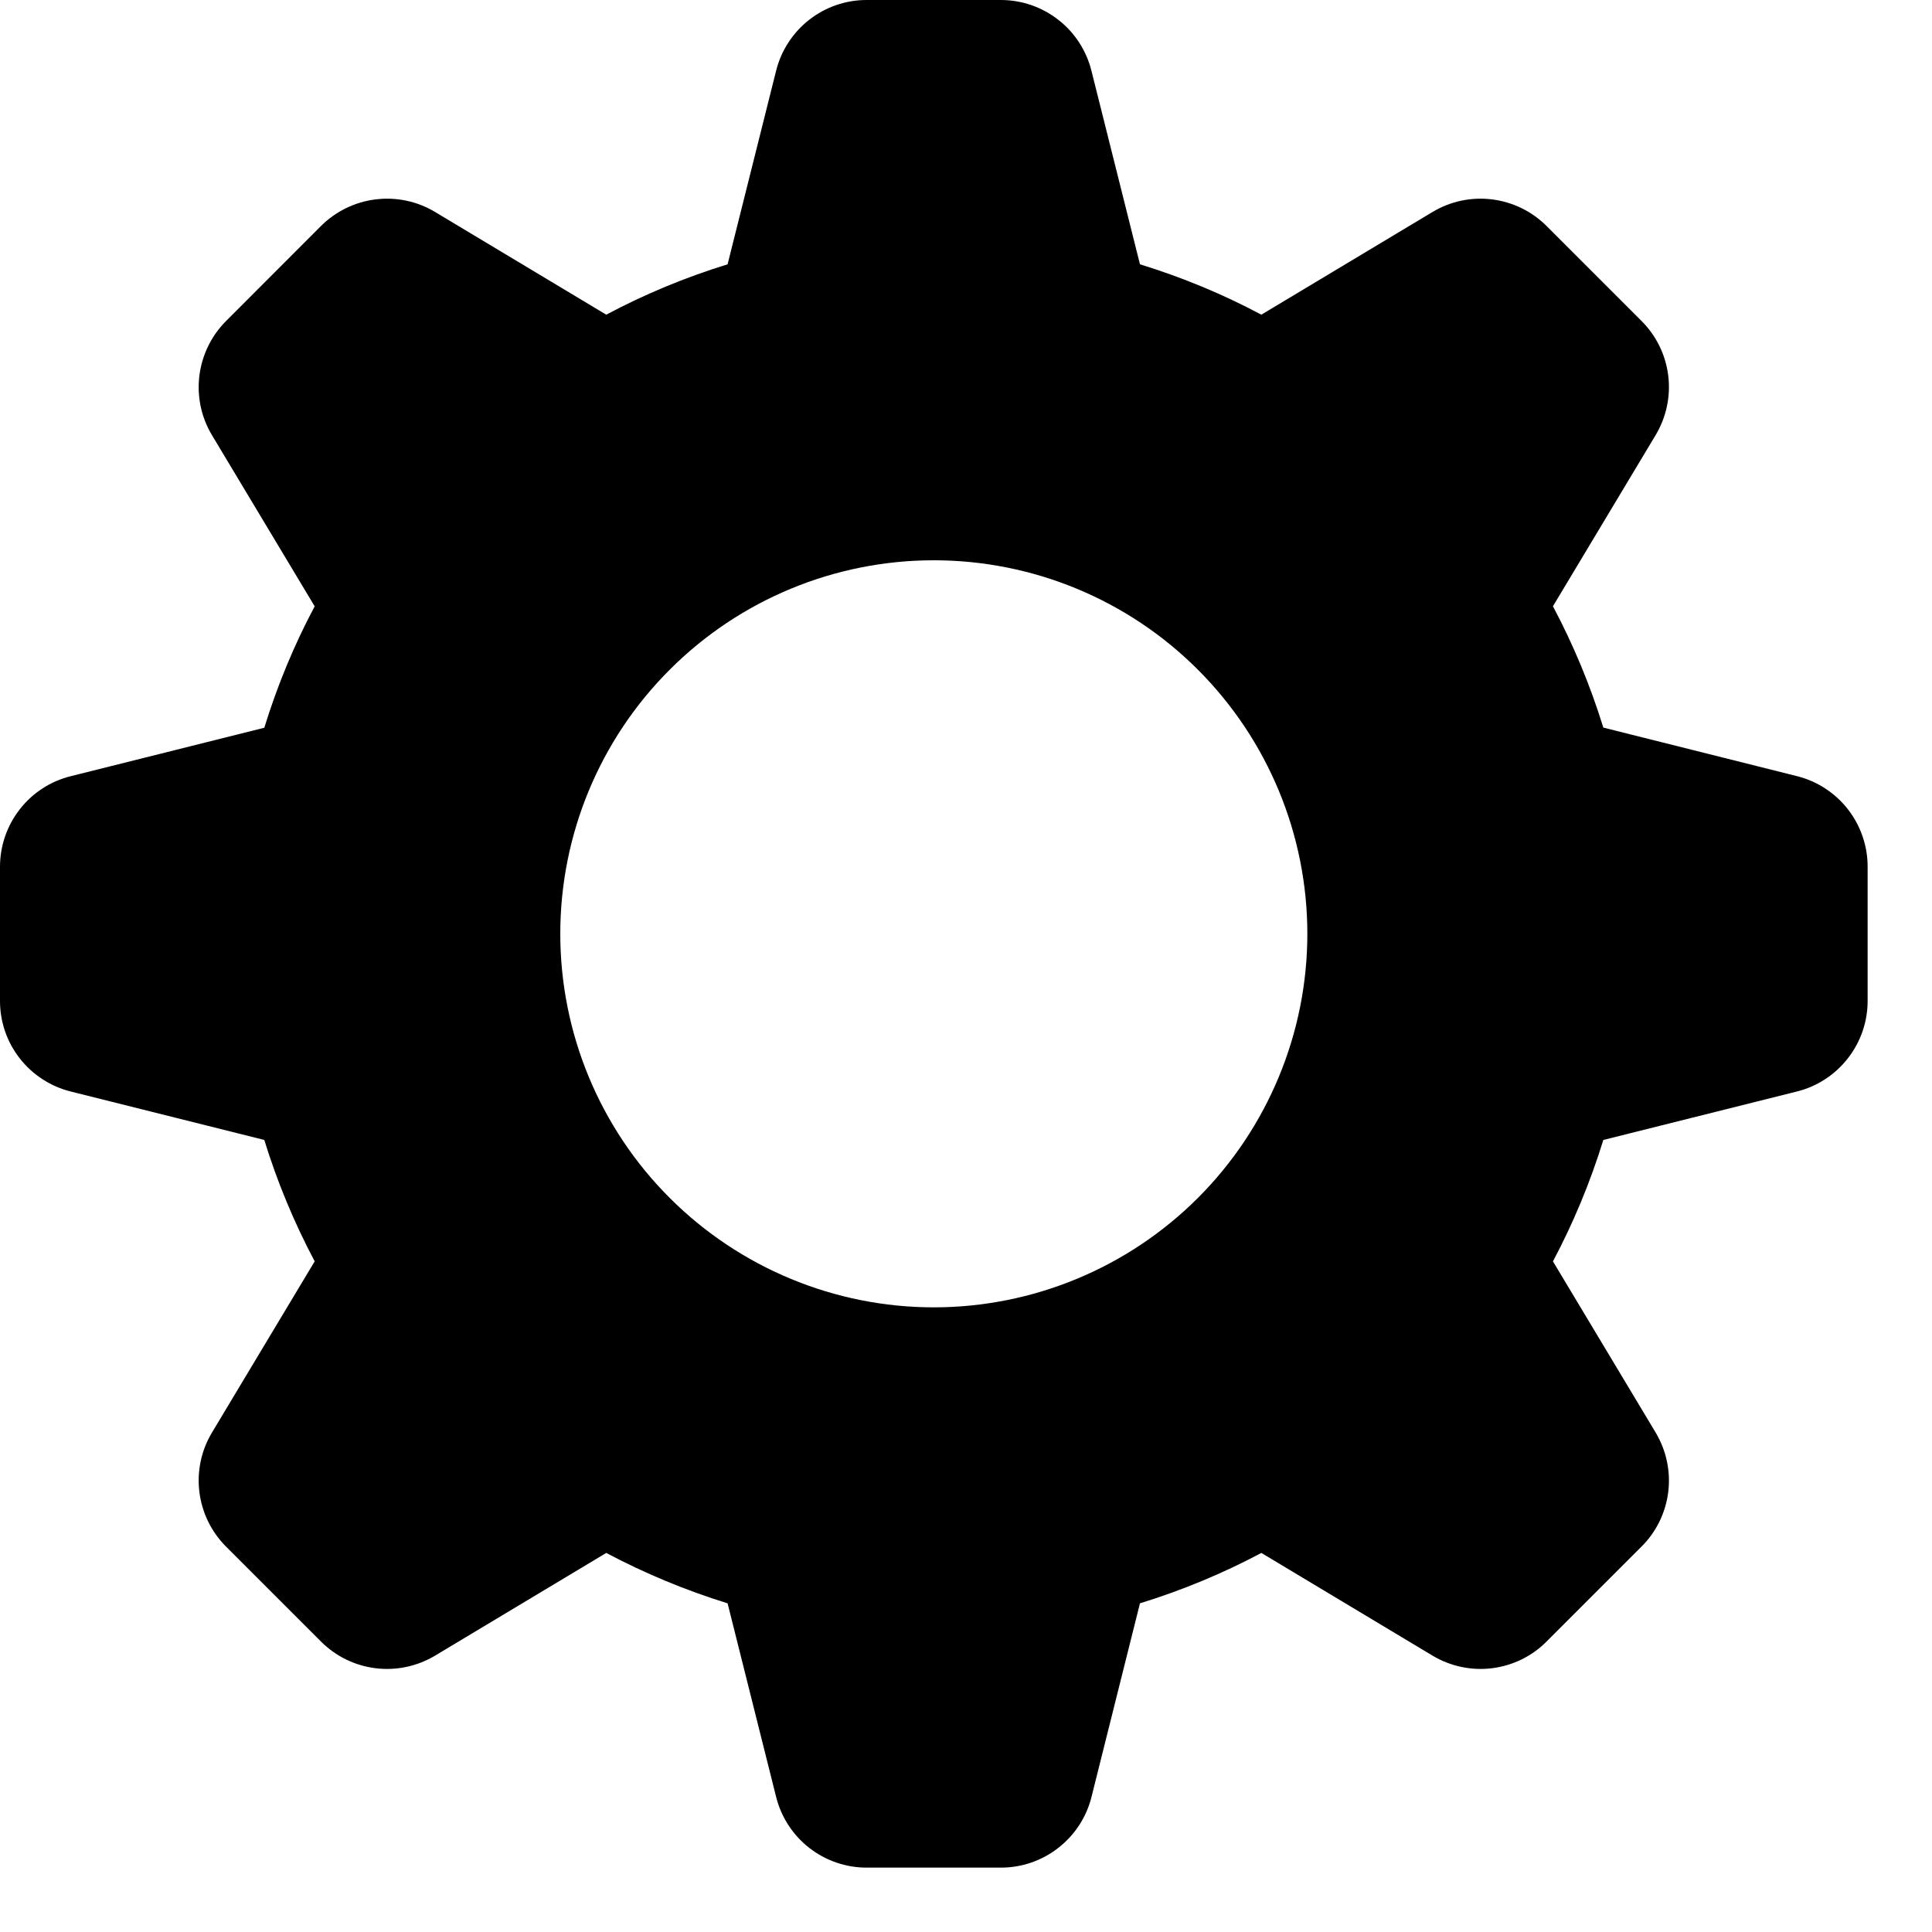
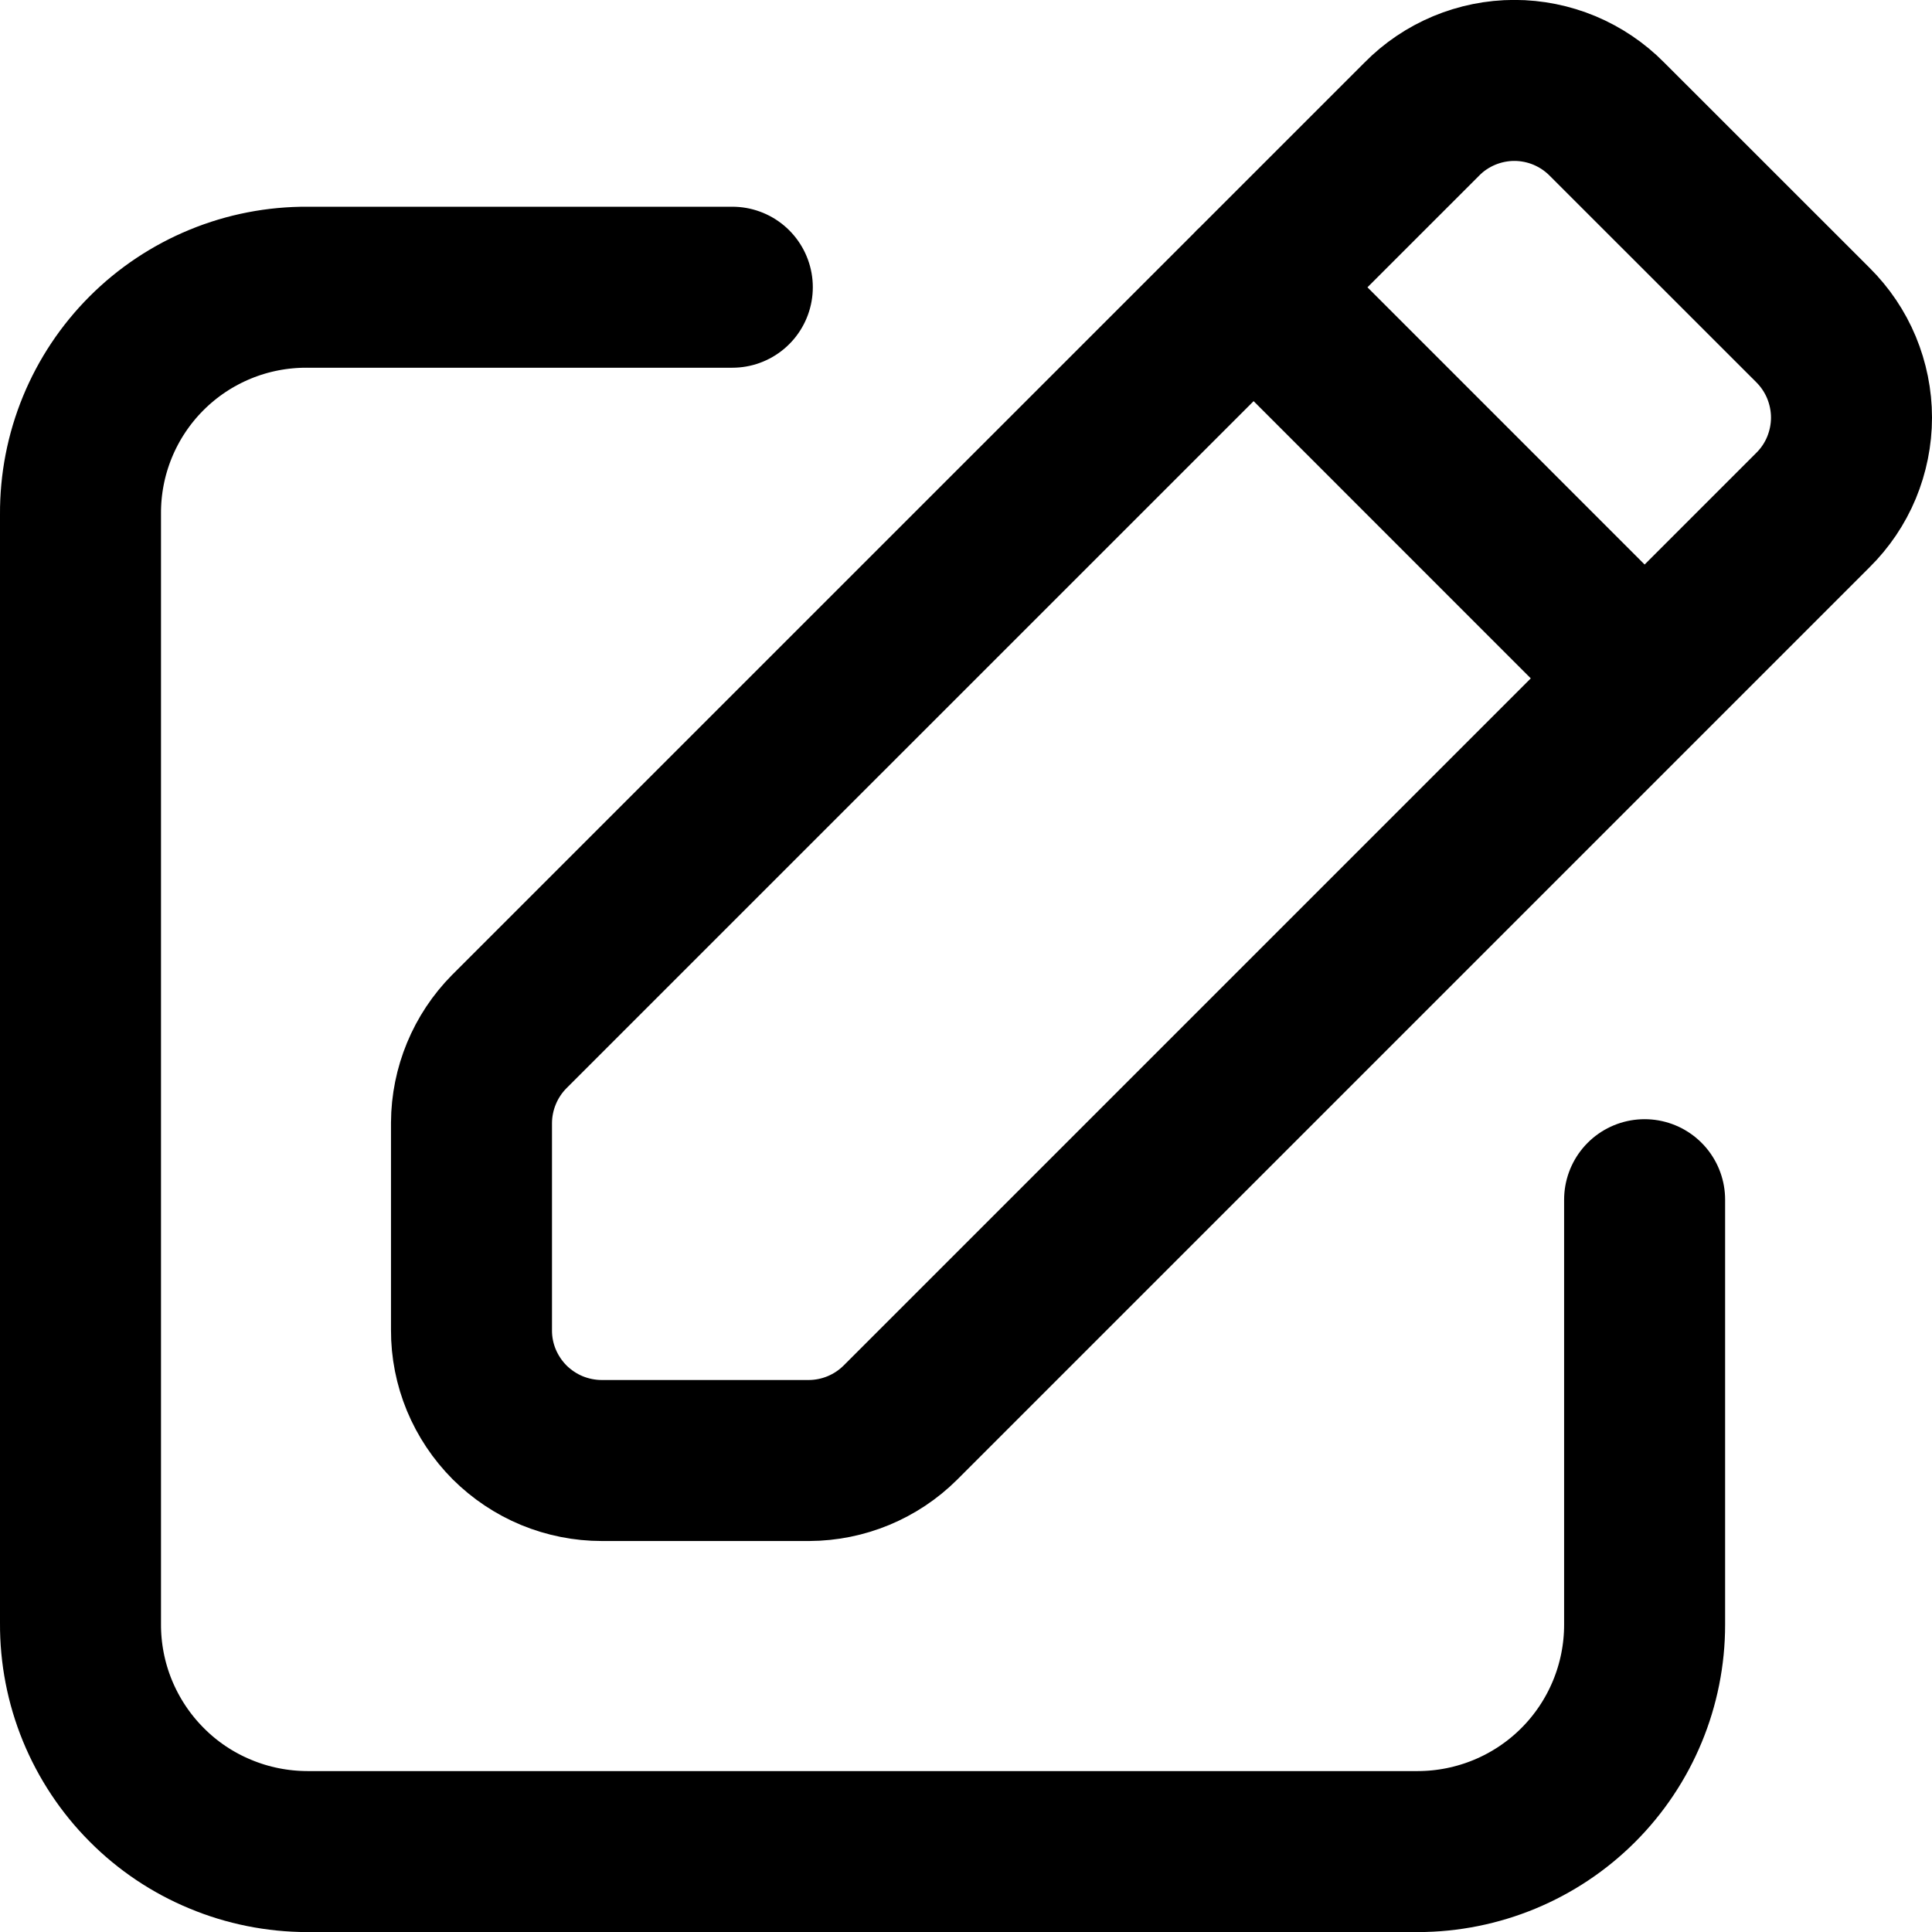
- <svg xmlns="http://www.w3.org/2000/svg" width="current" height="current" viewBox="0 0 25 25" fill="none">
-   <path fill-rule="evenodd" clip-rule="evenodd" d="M14.751 3.42C15.299 3.589 15.823 3.806 16.322 4.072L18.537 2.743C18.768 2.604 19.039 2.547 19.306 2.58C19.573 2.613 19.822 2.734 20.012 2.924L21.242 4.154C21.433 4.345 21.554 4.593 21.587 4.861C21.62 5.128 21.562 5.399 21.424 5.63L20.095 7.845C20.36 8.344 20.578 8.868 20.747 9.415L23.252 10.043C23.513 10.108 23.745 10.259 23.911 10.471C24.077 10.684 24.167 10.945 24.167 11.214V12.952C24.167 13.222 24.077 13.483 23.911 13.695C23.745 13.908 23.513 14.059 23.252 14.124L20.747 14.751C20.578 15.299 20.36 15.823 20.095 16.322L21.424 18.537C21.562 18.768 21.62 19.039 21.587 19.306C21.554 19.573 21.433 19.822 21.242 20.012L20.012 21.242C19.822 21.433 19.573 21.554 19.306 21.587C19.039 21.62 18.768 21.562 18.537 21.424L16.322 20.095C15.823 20.36 15.299 20.578 14.751 20.747L14.124 23.252C14.059 23.513 13.908 23.745 13.695 23.911C13.483 24.077 13.222 24.167 12.952 24.167H11.214C10.945 24.167 10.684 24.077 10.471 23.911C10.259 23.745 10.108 23.513 10.043 23.252L9.415 20.747C8.872 20.579 8.347 20.361 7.845 20.095L5.63 21.424C5.399 21.562 5.128 21.62 4.861 21.587C4.593 21.554 4.345 21.433 4.154 21.242L2.924 20.012C2.734 19.822 2.613 19.573 2.58 19.306C2.547 19.039 2.604 18.768 2.743 18.537L4.072 16.322C3.806 15.82 3.587 15.294 3.42 14.751L0.915 14.124C0.654 14.059 0.422 13.908 0.256 13.696C0.09 13.484 0 13.223 0 12.953V11.216C7.08136e-06 10.946 0.09 10.685 0.256 10.472C0.421 10.26 0.653 10.109 0.915 10.044L3.42 9.417C3.589 8.869 3.806 8.345 4.072 7.846L2.743 5.631C2.604 5.4 2.547 5.129 2.58 4.862C2.613 4.595 2.734 4.346 2.924 4.155L4.154 2.924C4.345 2.734 4.593 2.613 4.861 2.58C5.128 2.547 5.399 2.604 5.63 2.743L7.845 4.072C8.344 3.806 8.868 3.589 9.415 3.42L10.043 0.915C10.108 0.654 10.259 0.422 10.471 0.256C10.683 0.09 10.944 0 11.213 0H12.951C13.22 7.08136e-06 13.482 0.09 13.694 0.256C13.907 0.421 14.057 0.653 14.123 0.915L14.751 3.42ZM12.083 16.917C13.365 16.917 14.595 16.407 15.501 15.501C16.407 14.595 16.917 13.365 16.917 12.083C16.917 10.802 16.407 9.572 15.501 8.666C14.595 7.759 13.365 7.25 12.083 7.25C10.802 7.25 9.572 7.759 8.666 8.666C7.759 9.572 7.25 10.802 7.25 12.083C7.25 13.365 7.759 14.595 8.666 15.501C9.572 16.407 10.802 16.917 12.083 16.917Z" fill="currentColor" />
+ <svg xmlns="http://www.w3.org/2000/svg" width="24" height="24" viewBox="0 0 24 24" fill="none">
+   <path d="M20.43 14.903V20.183C20.43 20.93 20.133 21.647 19.605 22.175C19.077 22.703 18.36 23 17.613 23.001H3.817C3.446 23 3.078 22.927 2.736 22.784C2.393 22.642 2.081 22.433 1.82 22.169C1.558 21.906 1.351 21.593 1.21 21.25C1.069 20.906 0.998 20.538 1 20.167V6.386C0.998 6.015 1.069 5.648 1.21 5.305C1.351 4.962 1.558 4.651 1.821 4.388C2.083 4.126 2.394 3.919 2.737 3.778C3.08 3.637 3.448 3.566 3.818 3.568H9.097" stroke="black" stroke-width="2" stroke-linecap="round" stroke-linejoin="round" />
+   <path d="M20.43 8.427L15.572 3.568M5.857 16.523V13.948C5.859 13.524 6.028 13.116 6.326 12.815L17.662 1.48C17.812 1.327 17.991 1.207 18.189 1.124C18.386 1.042 18.598 0.999 18.812 0.999C19.026 0.999 19.238 1.042 19.435 1.124C19.632 1.207 19.811 1.327 19.962 1.48L22.52 4.037C22.672 4.188 22.793 4.367 22.875 4.564C22.957 4.762 23 4.974 23 5.187C23 5.401 22.957 5.613 22.875 5.811C22.793 6.008 22.672 6.187 22.52 6.337L11.184 17.673C10.883 17.972 10.476 18.141 10.051 18.143H7.476C7.264 18.143 7.053 18.101 6.856 18.02C6.66 17.939 6.481 17.819 6.33 17.669C6.18 17.518 6.061 17.34 5.979 17.143C5.898 16.947 5.856 16.736 5.857 16.523Z" stroke="black" stroke-width="2" stroke-linecap="round" stroke-linejoin="round" />
</svg>
